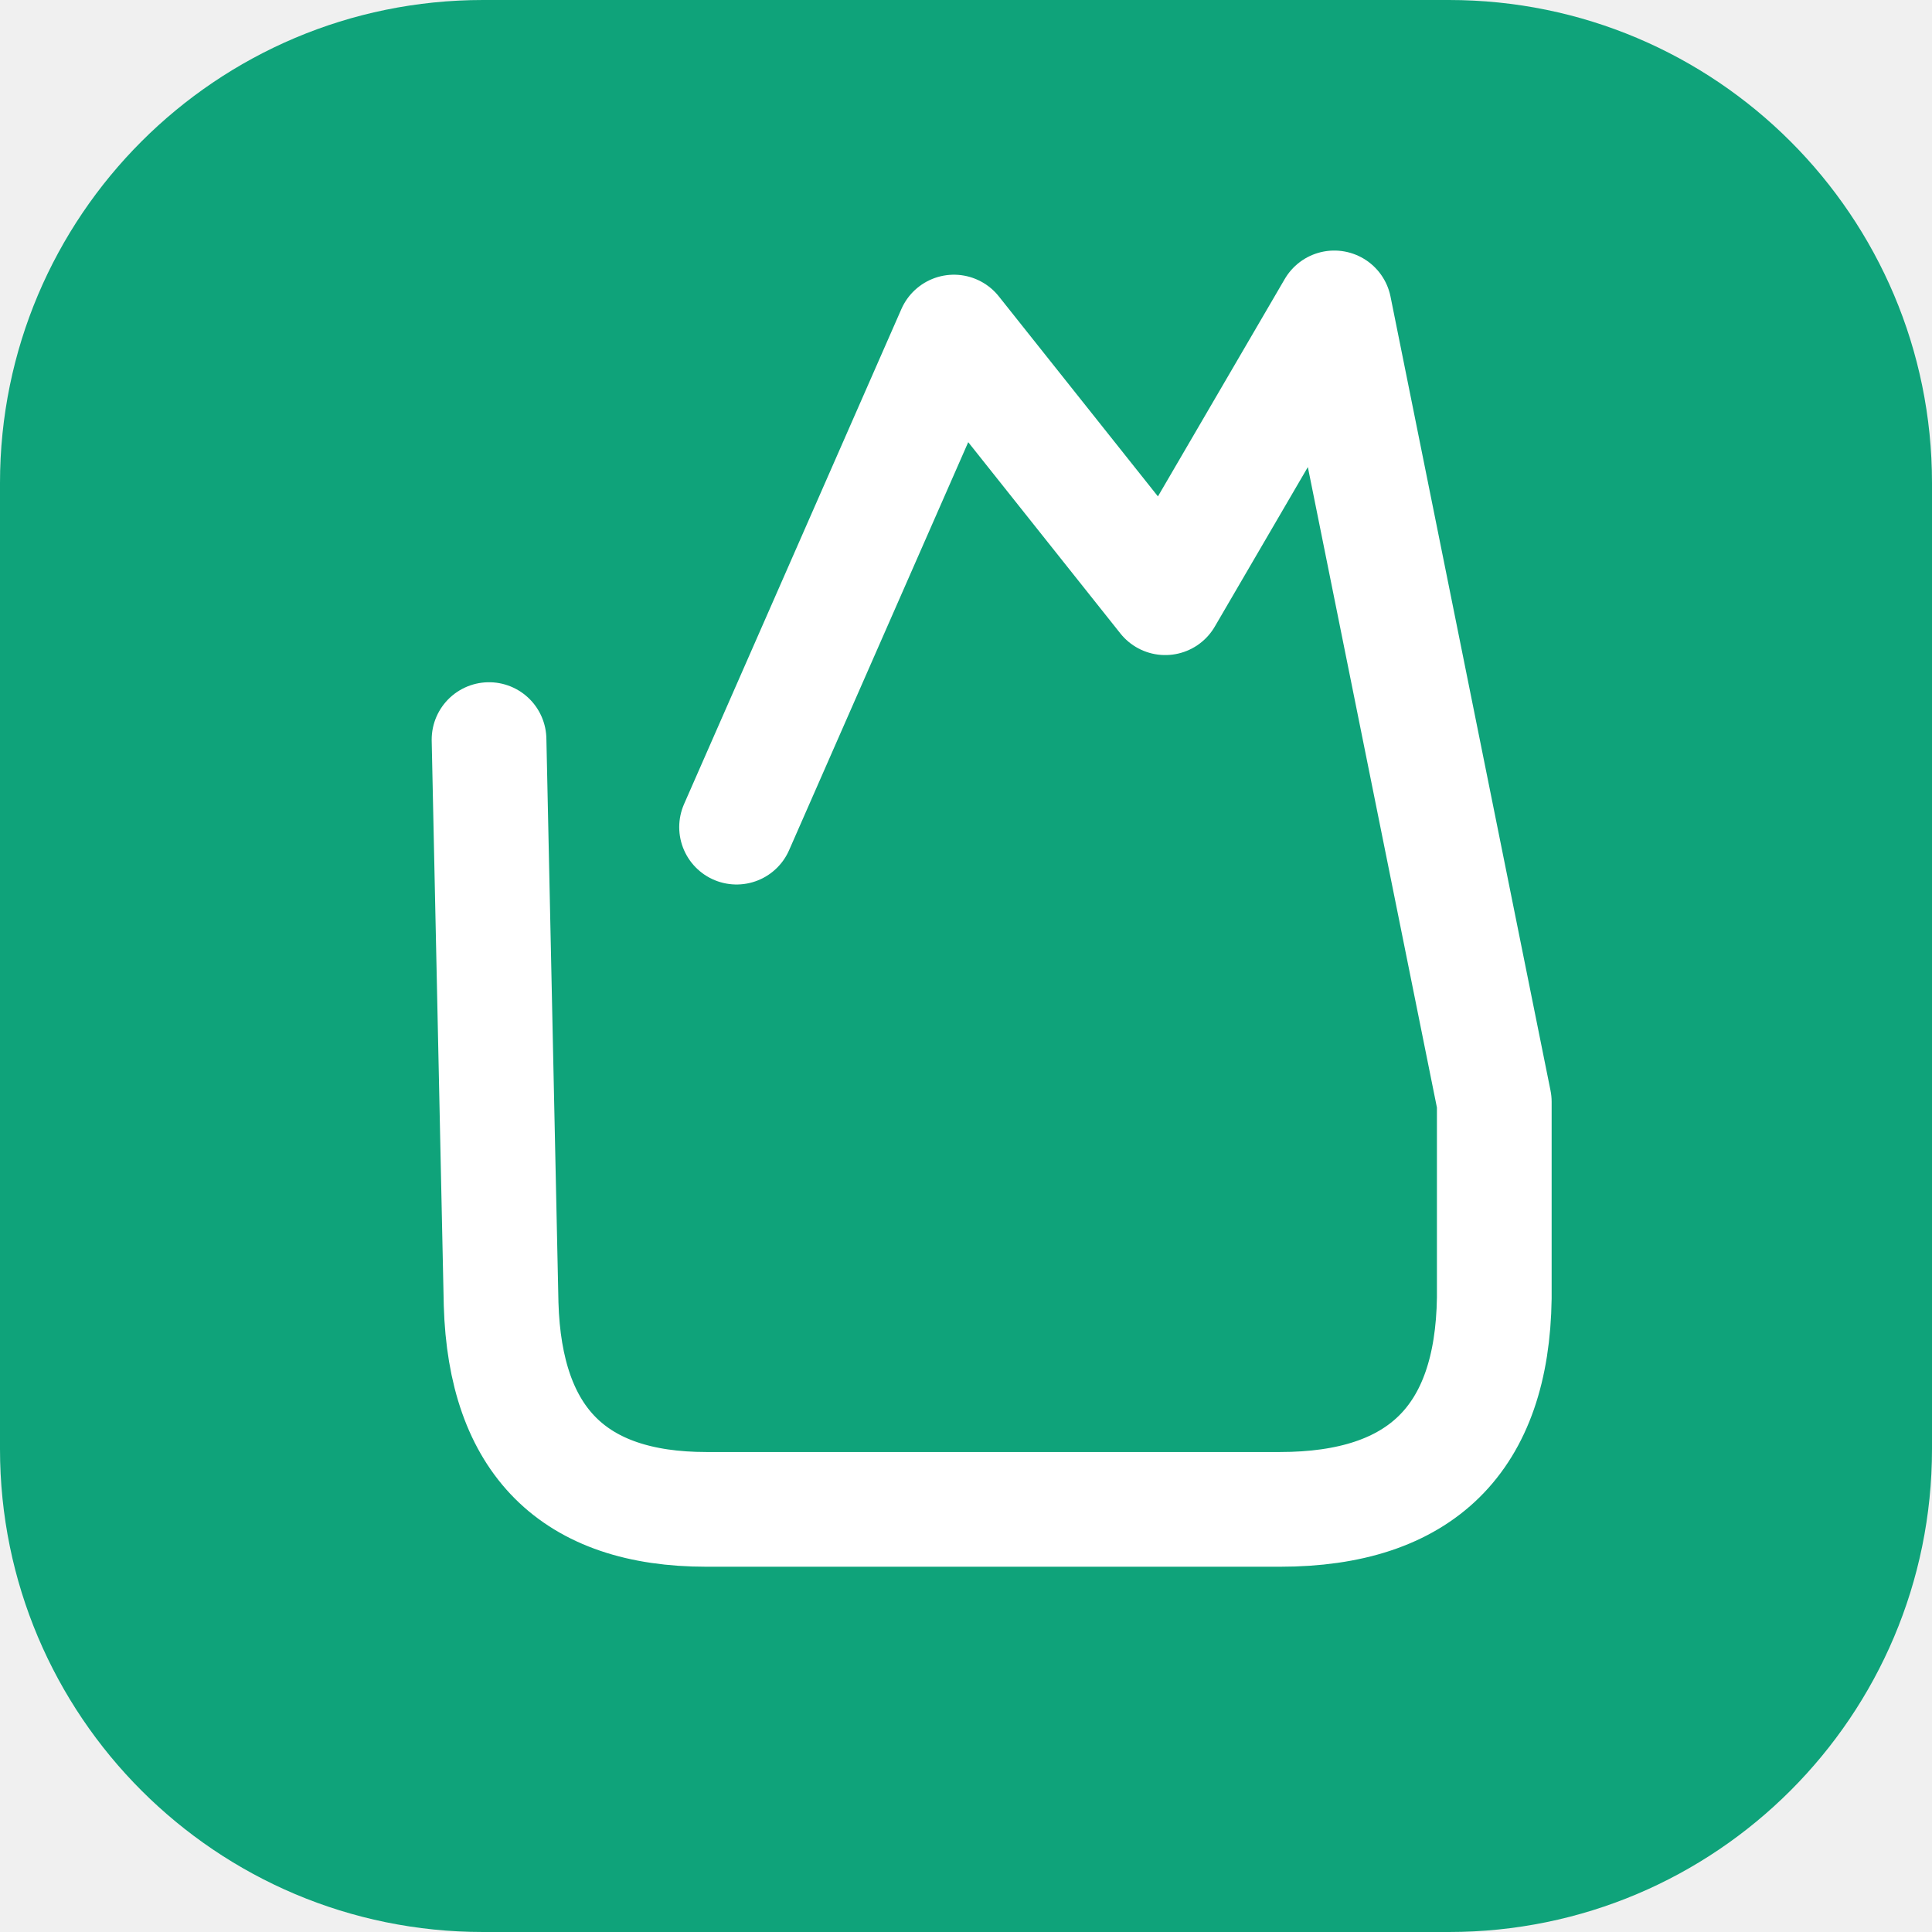
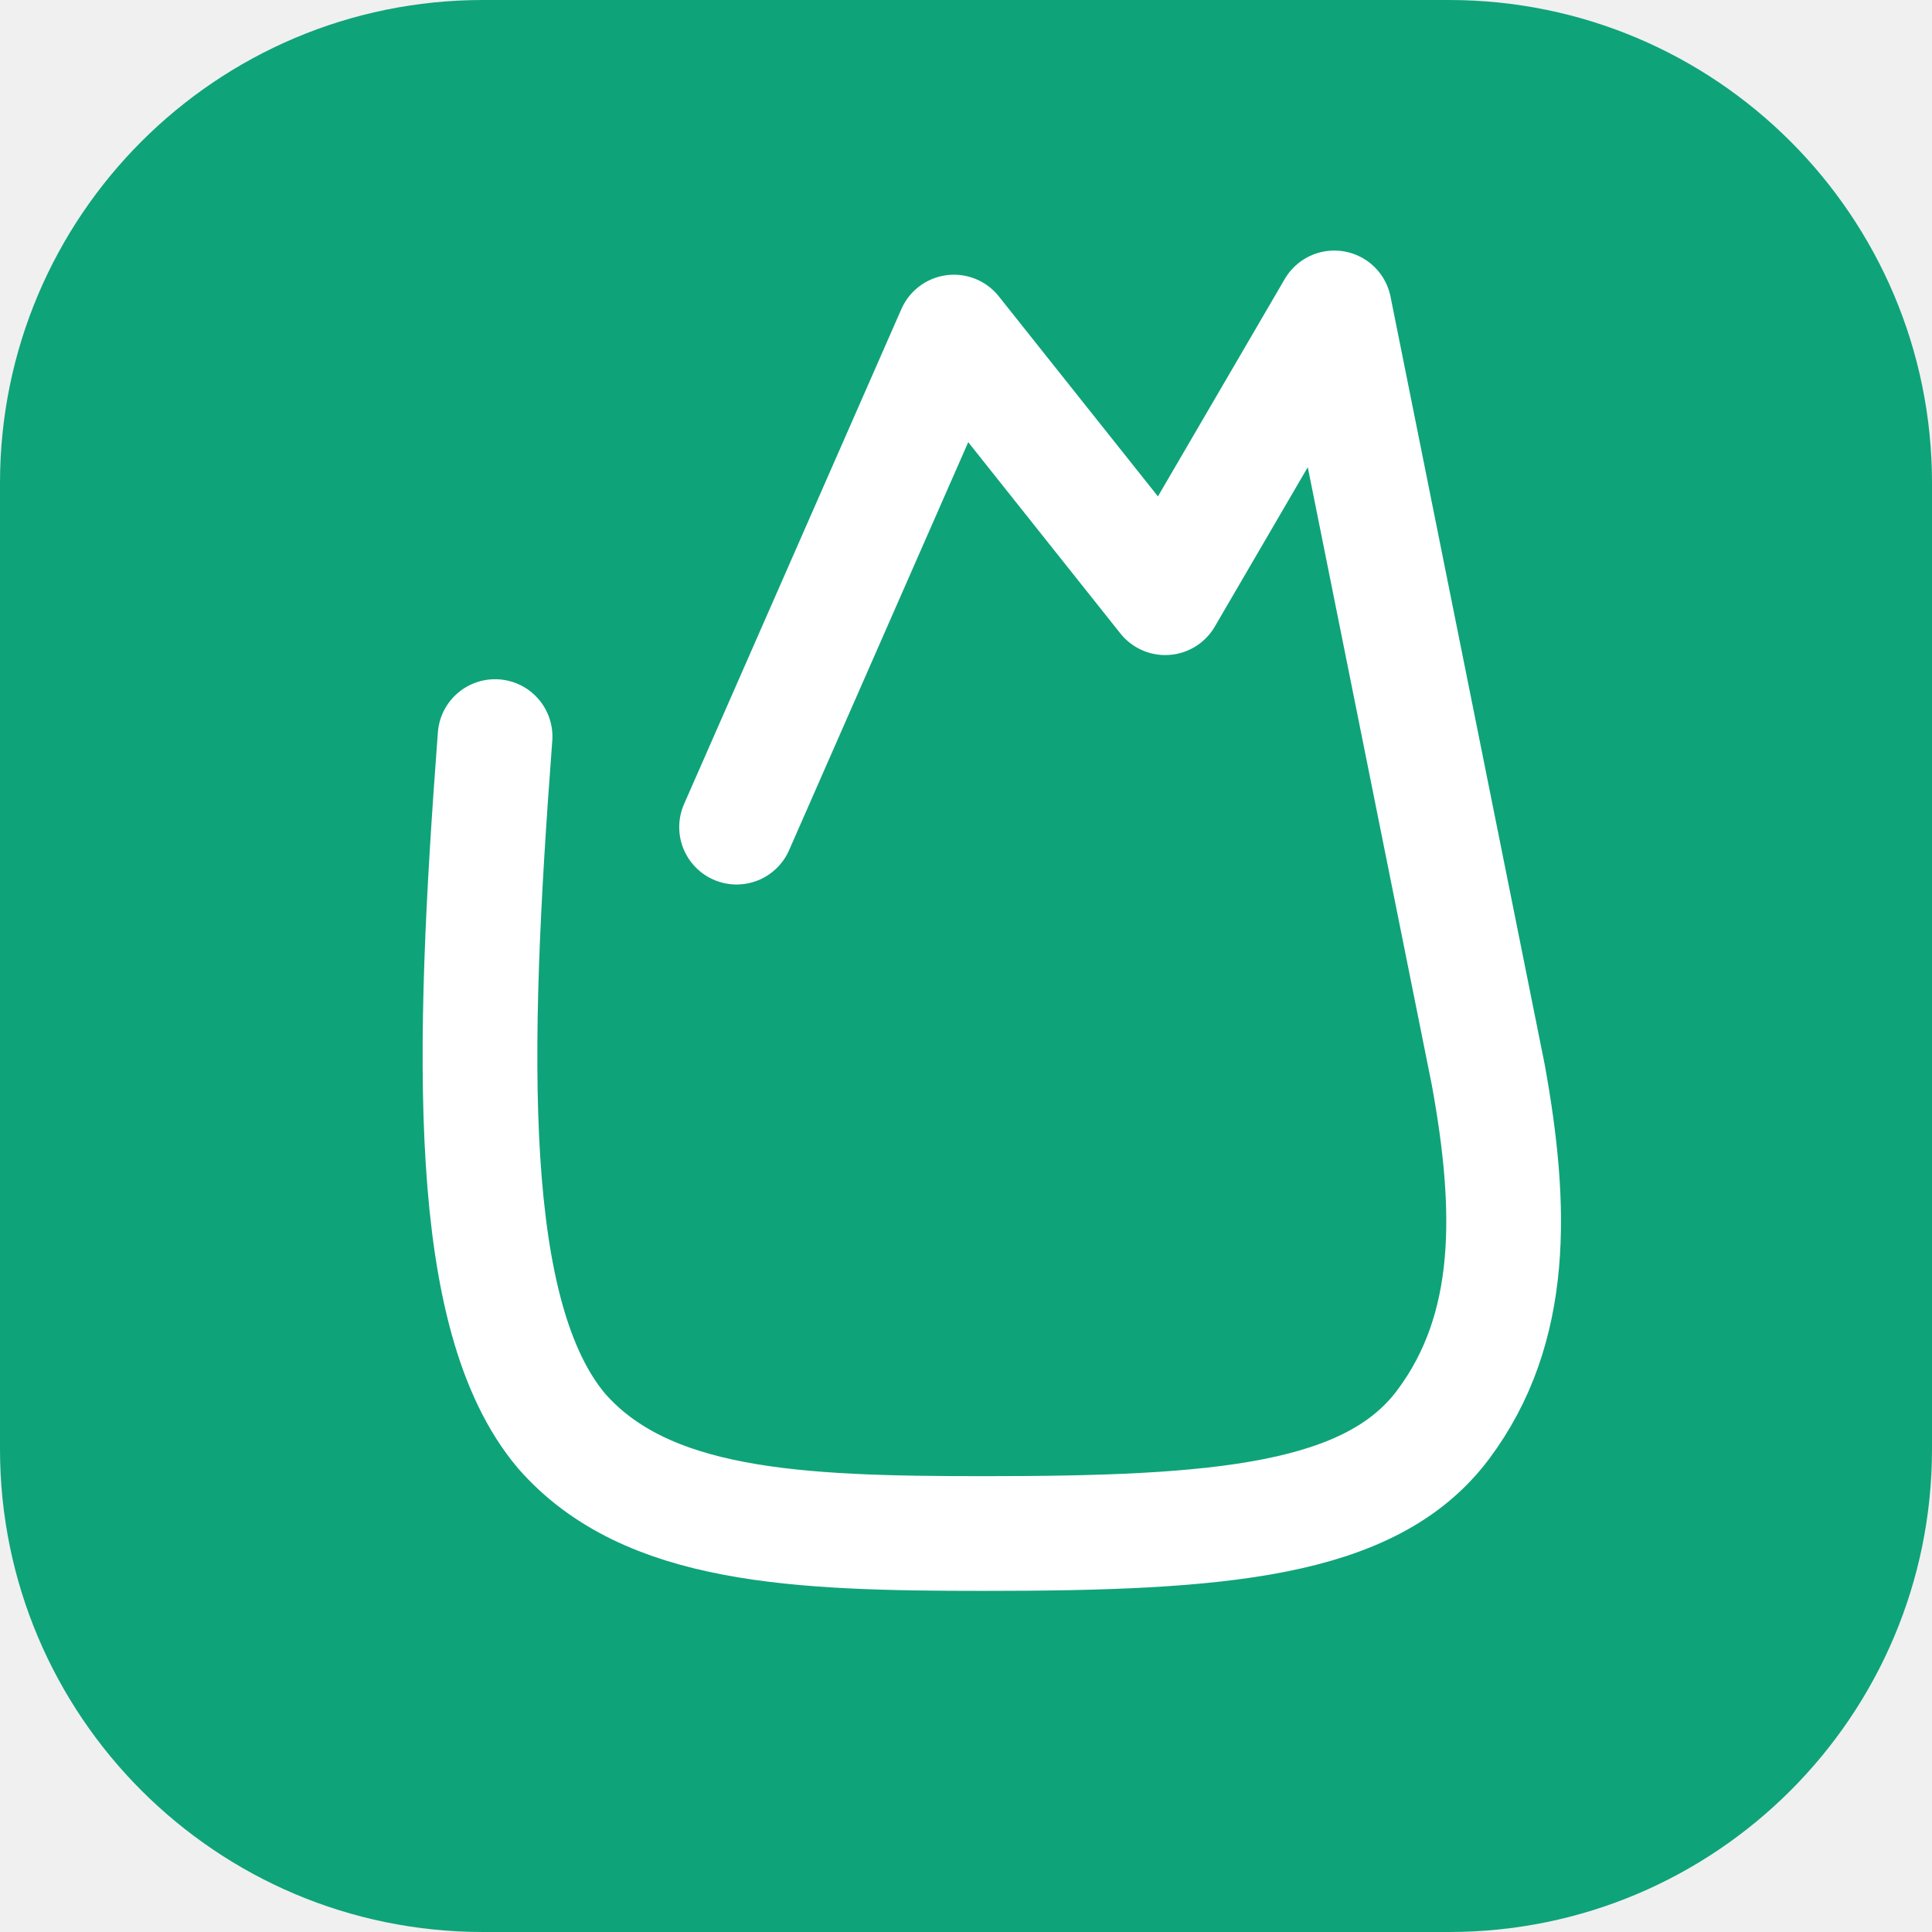
<svg xmlns="http://www.w3.org/2000/svg" viewBox="0 0 64 64">
  <rect width="64" height="64" rx="16" fill="#0fa37a" />
-   <path d="M16.2 24.5 L16.6 43.2 Q16.8 50 23.4 50 L42.4 50 Q49.4 50 49.5 43 L49.5 36.5 L44.2 10.2 L38.6 19.8 L31.6 11 L24.4 27.4" fill="none" stroke="#fff" stroke-width="3.8" stroke-linecap="round" stroke-linejoin="round" />
+   <path d="M16.4 24.4 C15.6 35 15.4 43.6 18.6 47.4 C21.4 50.6 26.4 50.8 32.6 50.8 C40.4 50.8 45.4 50.4 47.8 47.2 C50.2 44 50.1 40 49.3 35.6 L44.2 10.2 L38.6 19.8 L31.6 11 L24.4 27.4" fill="none" stroke="#fff" stroke-width="3.8" stroke-linecap="round" stroke-linejoin="round" />
</svg>
